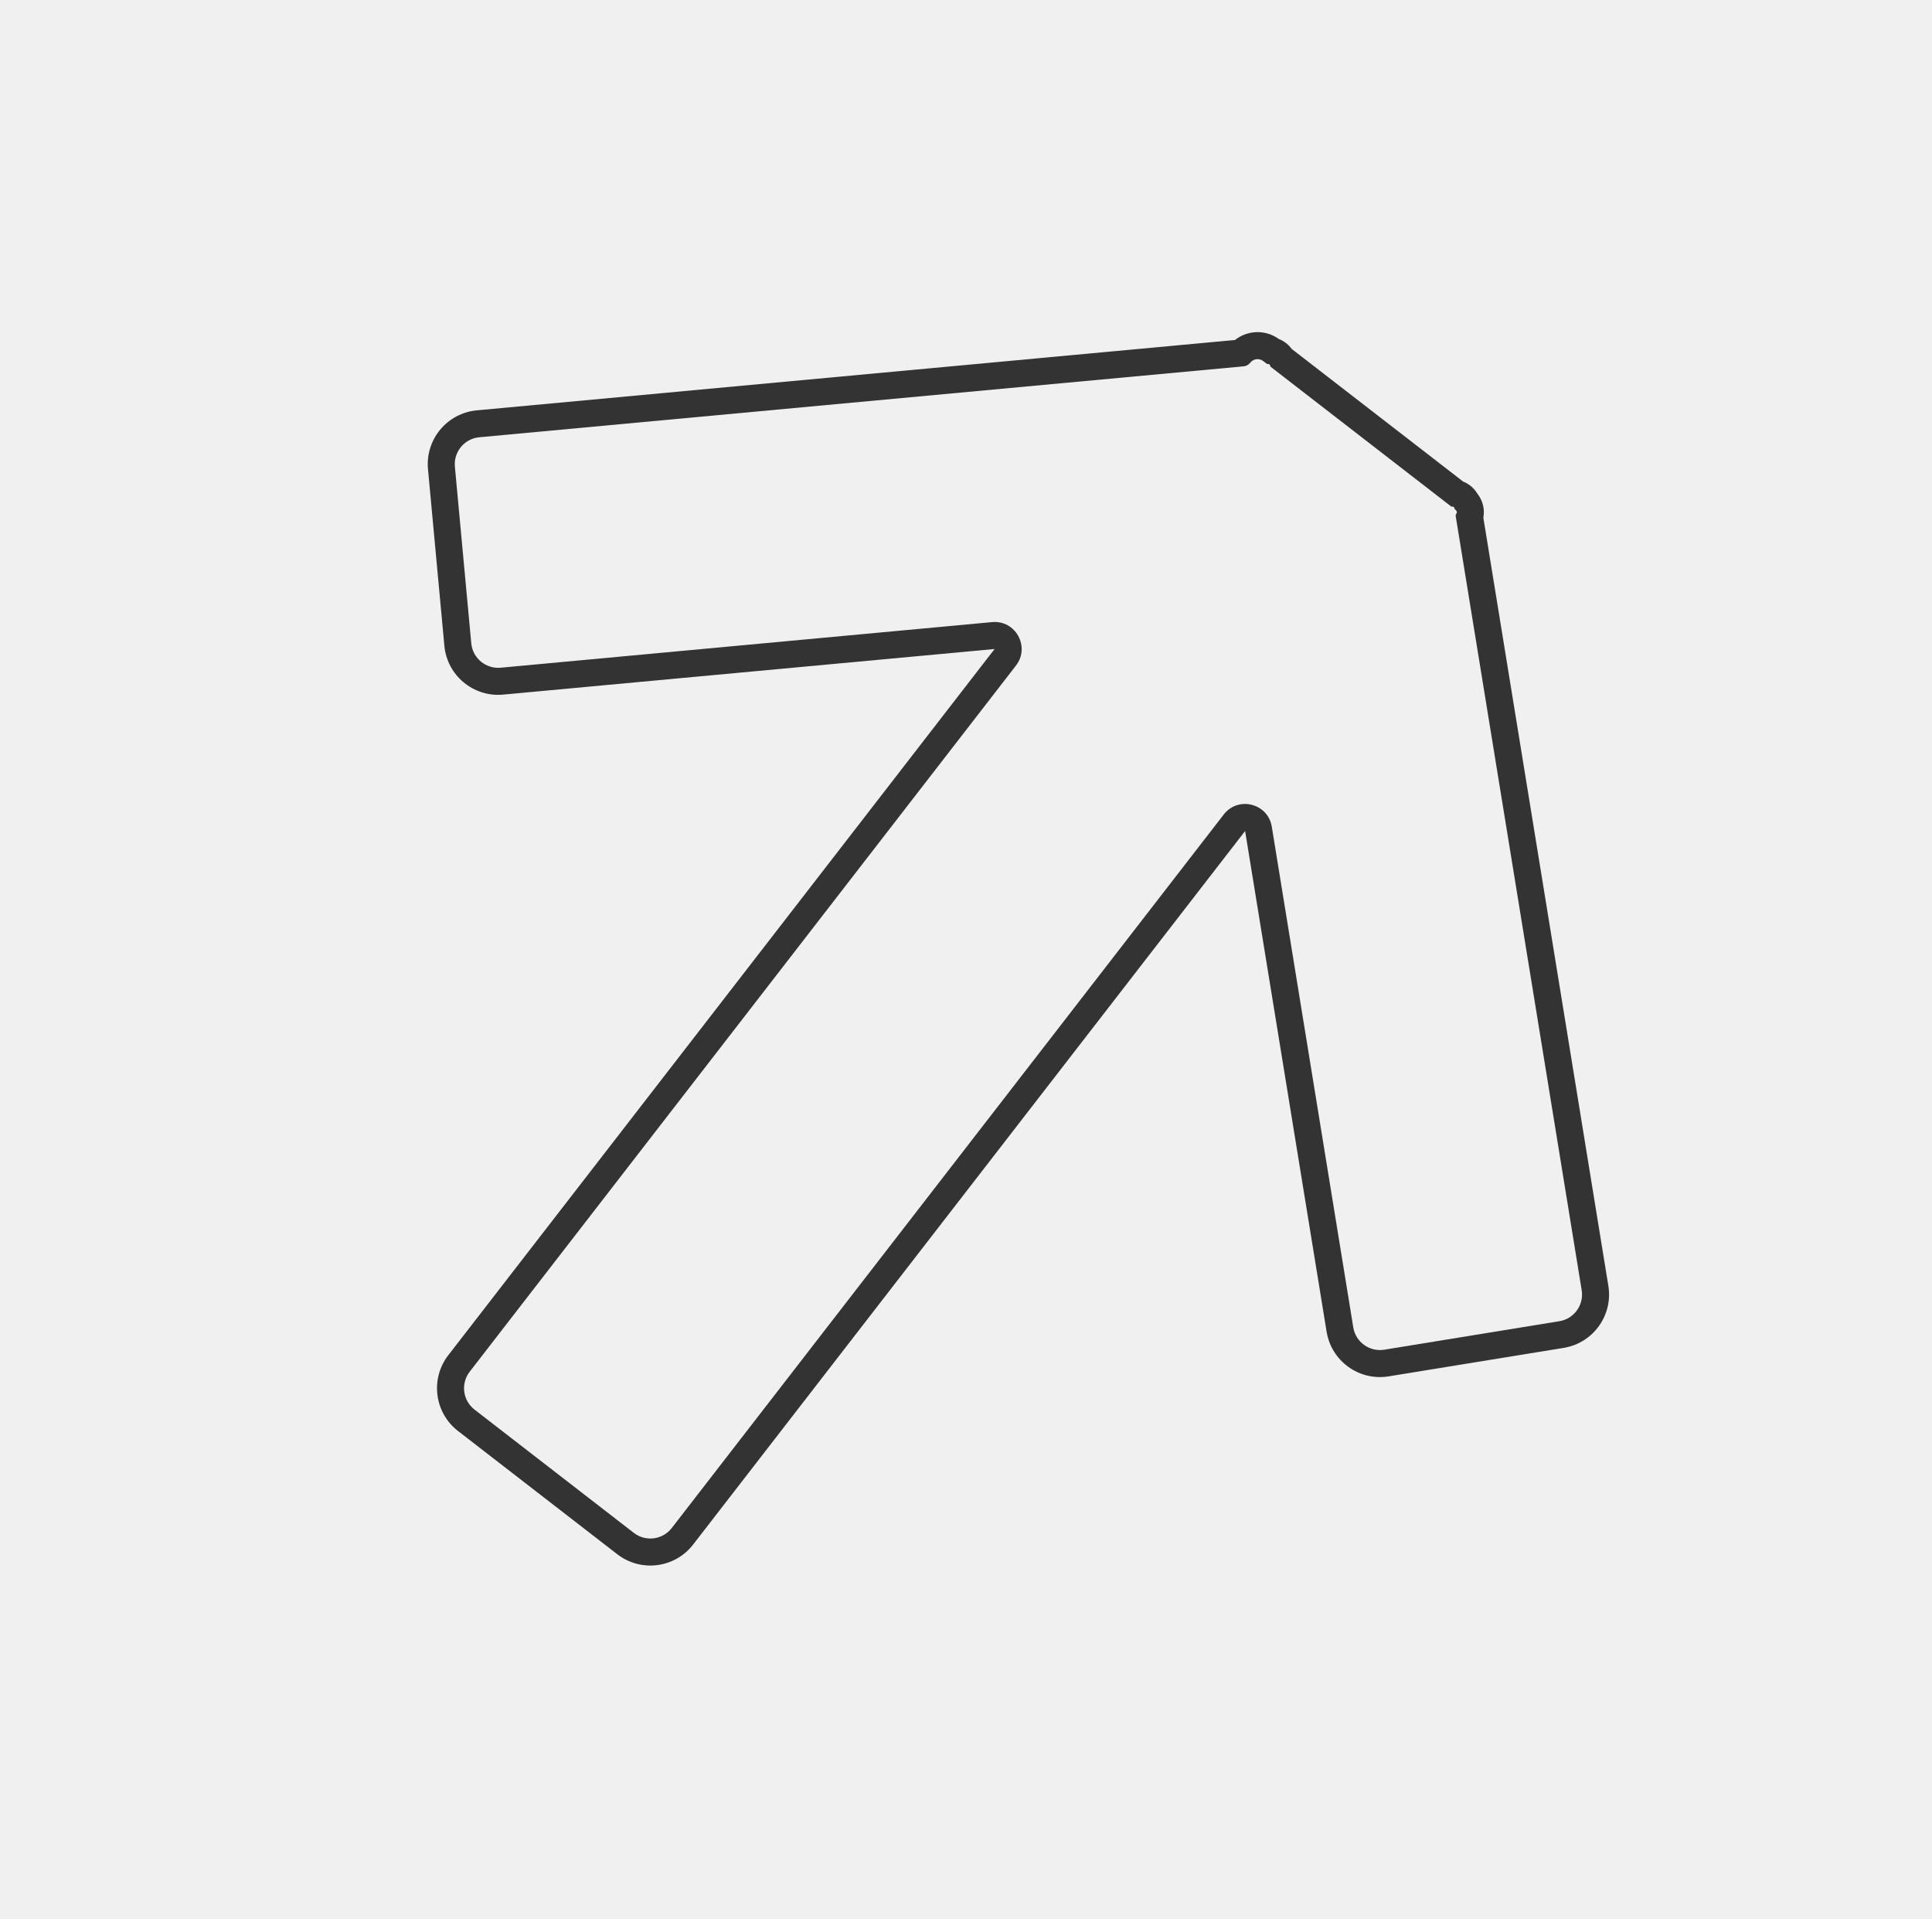
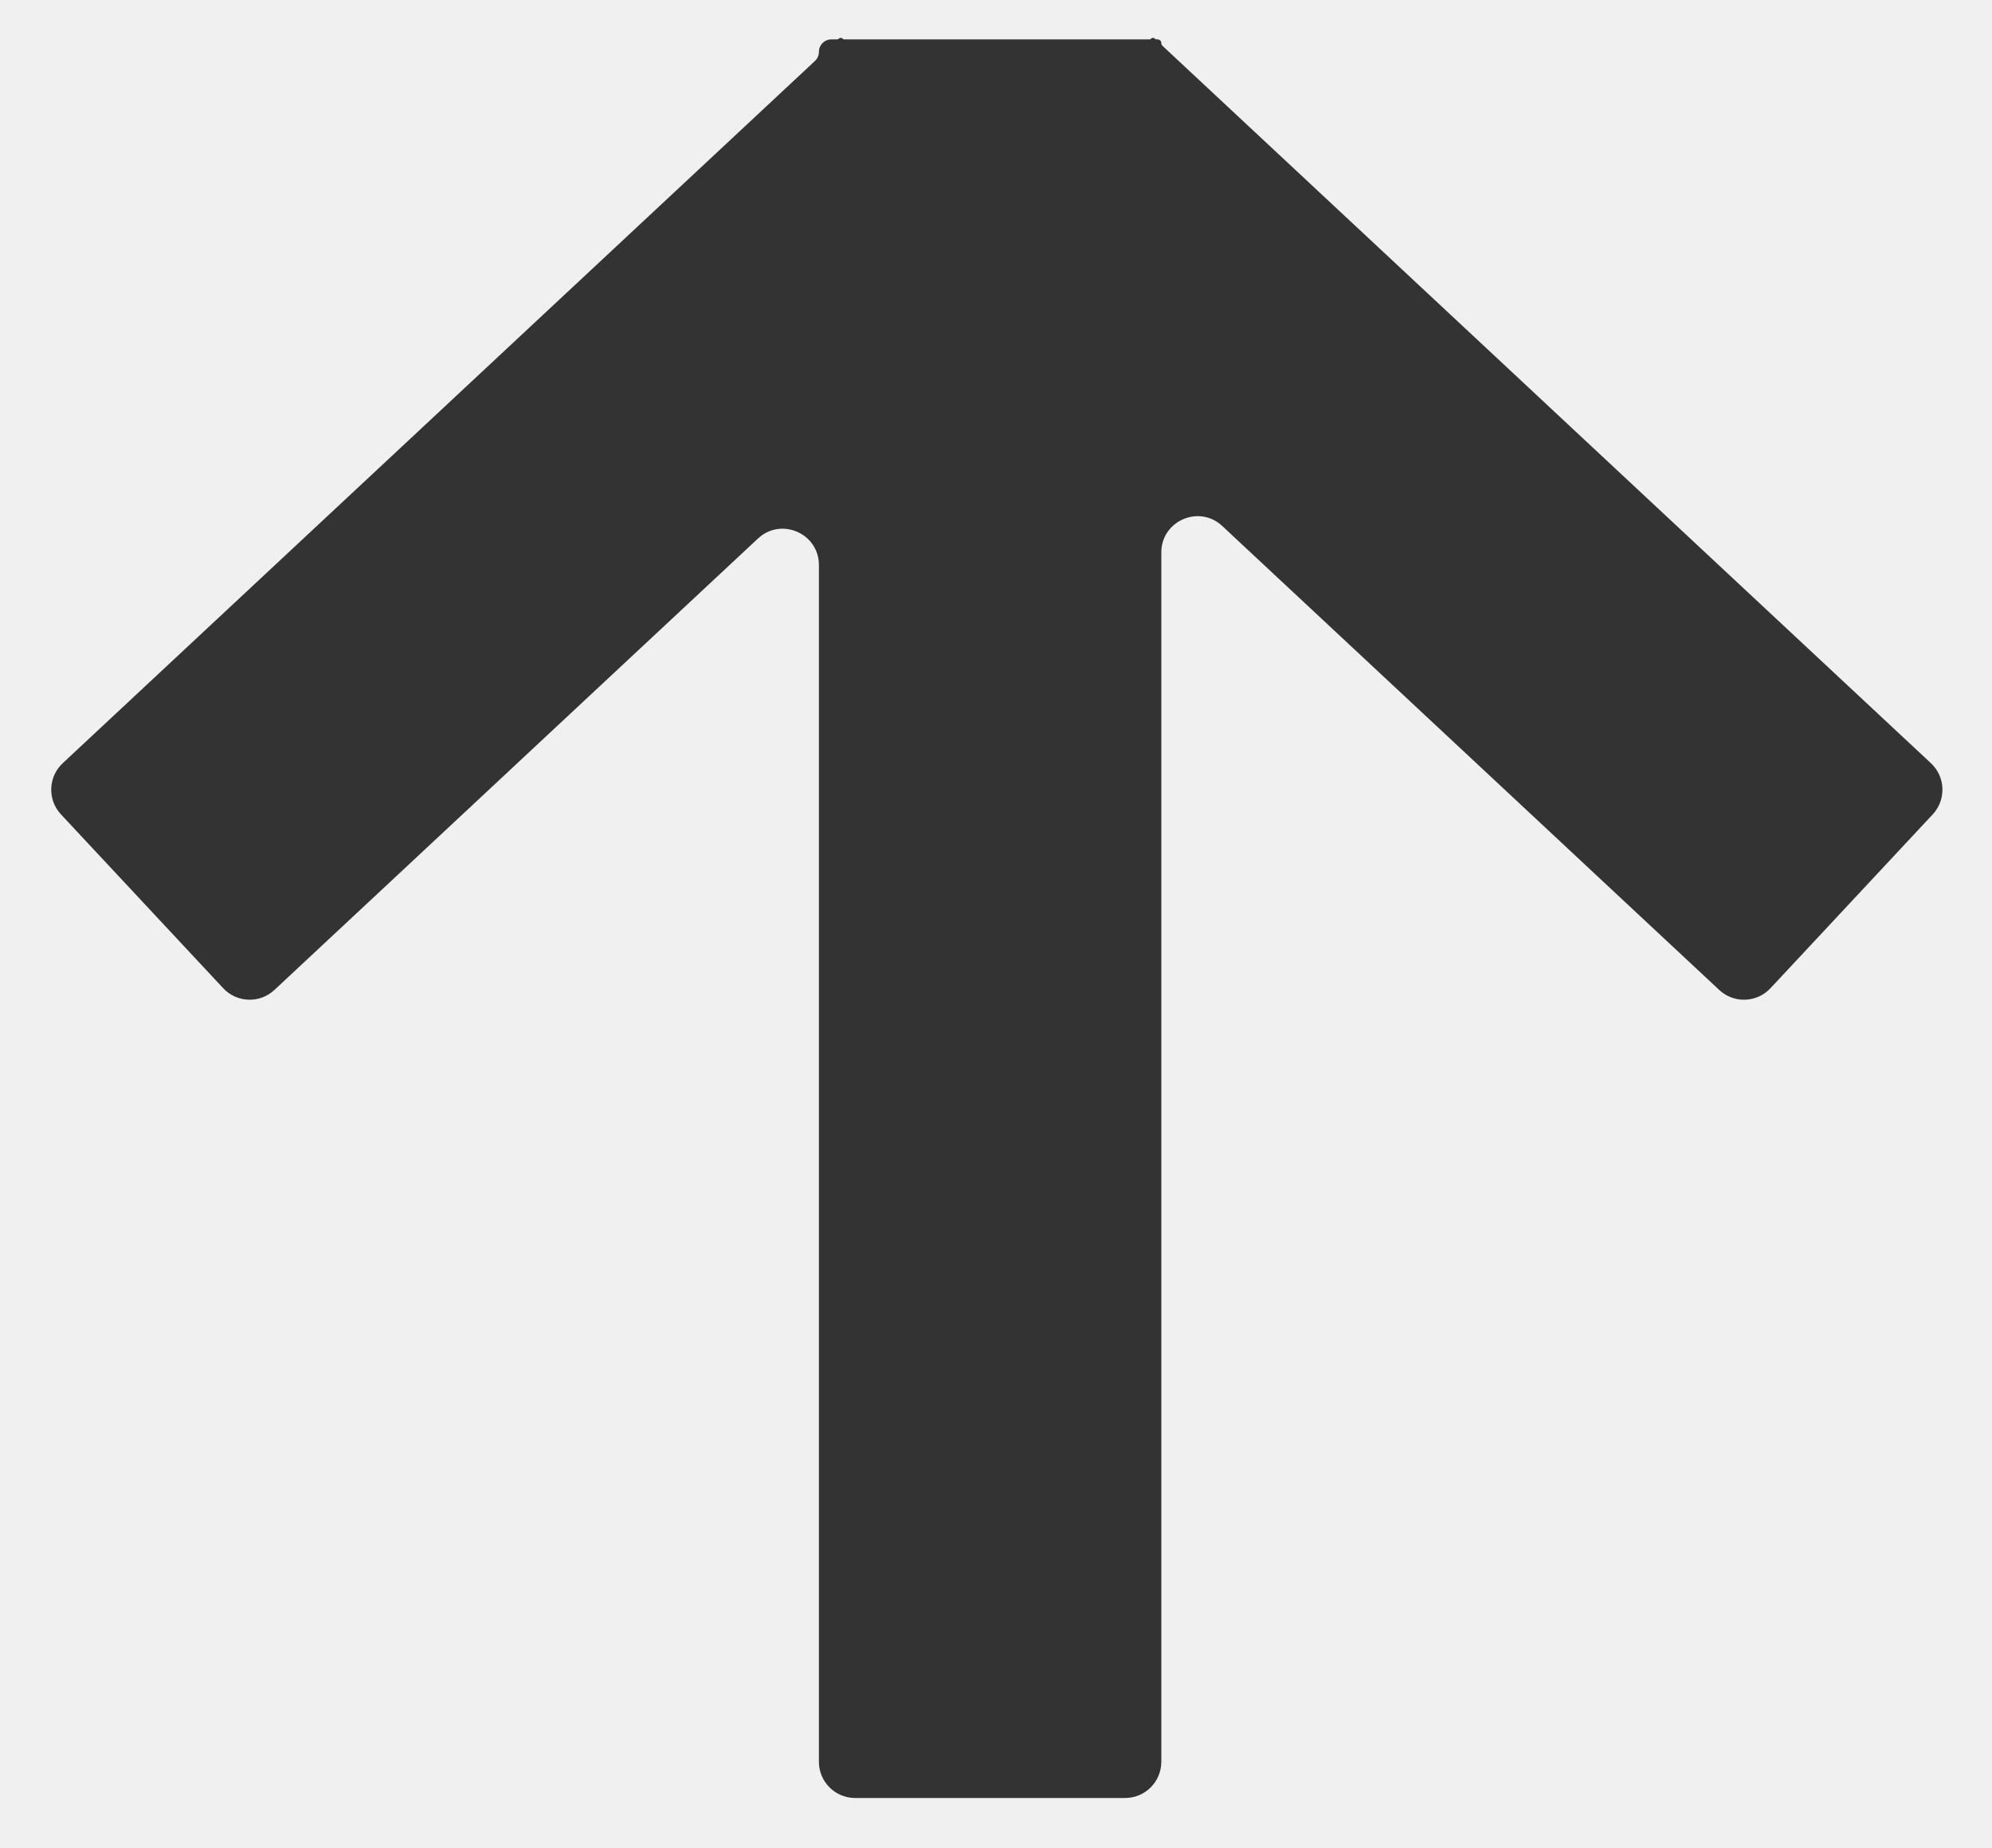
- <svg xmlns="http://www.w3.org/2000/svg" width="143" height="142" viewBox="0 0 143 142" fill="none">
-   <mask id="path-1-outside-1_258_3" maskUnits="userSpaceOnUse" x="-3.292" y="-2.51" width="148.626" height="147.373" fill="black">
-     <rect fill="white" x="-3.292" y="-2.51" width="148.626" height="147.373" />
-     <path fill-rule="evenodd" clip-rule="evenodd" d="M92.536 26.848C92.419 26.999 92.245 27.095 92.055 27.112L35.476 32.362C34.376 32.464 33.567 33.438 33.669 34.538L34.882 47.611C34.984 48.711 35.959 49.52 37.059 49.418L73.432 46.043C75.173 45.881 76.269 47.875 75.199 49.258L34.765 101.522C34.089 102.395 34.249 103.651 35.123 104.327L46.914 113.45C47.788 114.126 49.044 113.965 49.72 113.092L90.578 60.281C91.648 58.897 93.852 59.457 94.133 61.183L100.165 98.24C100.342 99.331 101.37 100.071 102.46 99.893L115.419 97.784C116.509 97.607 117.249 96.579 117.071 95.489L107.746 38.196C107.737 38.139 107.752 38.081 107.787 38.036V38.036C107.856 37.946 107.84 37.817 107.75 37.747L107.708 37.715C107.679 37.692 107.659 37.659 107.653 37.622L107.651 37.608C107.639 37.535 107.57 37.485 107.497 37.497V37.497C107.46 37.503 107.422 37.494 107.393 37.471L94.065 27.16C94.035 27.137 94.017 27.103 94.013 27.066V27.066C94.007 26.992 93.941 26.937 93.867 26.944L93.853 26.946C93.816 26.949 93.779 26.938 93.749 26.915L93.503 26.725C93.202 26.492 92.769 26.547 92.536 26.848V26.848Z" />
+ <svg xmlns="http://www.w3.org/2000/svg" width="110" height="102" viewBox="0 0 110 102" fill="none">
+   <mask id="path-1-outside-1_258_4" maskUnits="userSpaceOnUse" x="0.829" y="0.088" width="109" height="102" fill="black">
+     <rect fill="white" x="0.829" y="0.088" width="109" height="102" />
+     <path fill-rule="evenodd" clip-rule="evenodd" d="M45.221 2.863C45.221 3.054 45.142 3.236 45.002 3.366L3.464 42.139C2.657 42.893 2.613 44.159 3.367 44.966L12.326 54.564C13.079 55.371 14.345 55.415 15.152 54.661L41.856 29.734C43.135 28.541 45.221 29.448 45.221 31.197V97.275C45.221 98.379 46.117 99.275 47.221 99.275H62.129C63.234 99.275 64.129 98.379 64.129 97.275V30.504C64.129 28.755 66.216 27.849 67.494 29.042L94.94 54.661C95.748 55.415 97.013 55.371 97.767 54.564L106.726 44.966C107.479 44.159 107.436 42.893 106.628 42.14L64.195 2.531C64.153 2.492 64.129 2.437 64.129 2.38V2.38C64.129 2.266 64.037 2.174 63.923 2.174H63.871C63.833 2.174 63.797 2.16 63.77 2.134L63.76 2.125C63.706 2.074 63.621 2.077 63.57 2.131V2.131C63.545 2.158 63.509 2.174 63.472 2.174H46.621C46.584 2.174 46.548 2.158 46.523 2.131V2.131C46.472 2.077 46.387 2.074 46.333 2.125L46.322 2.134C46.295 2.16 46.259 2.174 46.221 2.174H45.91C45.529 2.174 45.221 2.482 45.221 2.863V2.863Z" />
  </mask>
-   <path d="M93.853 26.946L94.038 28.937L93.853 26.946ZM93.867 26.944L93.682 24.953L93.867 26.944ZM94.013 27.066L96.005 26.881L94.013 27.066ZM107.651 37.608L109.625 37.287L107.651 37.608ZM107.653 37.622L109.627 37.3L107.653 37.622ZM107.746 38.196L109.72 37.874L107.746 38.196ZM115.419 97.784L115.74 99.758L115.419 97.784ZM117.071 95.489L115.097 95.81L117.071 95.489ZM100.165 98.24L98.191 98.562L100.165 98.24ZM102.46 99.893L102.139 97.919L102.46 99.893ZM73.432 46.043L73.247 44.051L73.432 46.043ZM35.476 32.362L35.291 30.37L35.476 32.362ZM33.669 34.538L35.661 34.353L33.669 34.538ZM92.055 27.112L92.24 29.104L92.055 27.112ZM91.87 25.121L35.291 30.37L35.661 34.353L92.24 29.104L91.87 25.121ZM31.678 34.723L32.891 47.796L36.874 47.426L35.661 34.353L31.678 34.723ZM37.243 51.409L73.617 48.034L73.247 44.051L36.874 47.426L37.243 51.409ZM36.347 102.745L76.781 50.482L73.617 48.034L33.183 100.298L36.347 102.745ZM48.138 111.868L36.347 102.745L33.899 105.909L45.69 115.032L48.138 111.868ZM88.996 59.057L48.138 111.868L51.302 114.315L92.159 61.504L88.996 59.057ZM102.139 97.919L96.107 60.862L92.159 61.504L98.191 98.562L102.139 97.919ZM115.097 95.81L102.139 97.919L102.781 101.867L115.74 99.758L115.097 95.81ZM105.772 38.517L115.097 95.81L119.045 95.168L109.72 37.874L105.772 38.517ZM106.485 39.297L106.526 39.329L108.974 36.165L108.932 36.133L106.485 39.297ZM105.677 37.93L105.679 37.943L109.627 37.3L109.625 37.287L105.677 37.93ZM92.841 28.742L106.169 39.053L108.617 35.889L95.289 25.578L92.841 28.742ZM93.682 24.953L93.668 24.954L94.038 28.937L94.052 28.936L93.682 24.953ZM92.279 28.307L92.525 28.497L94.973 25.333L94.727 25.143L92.279 28.307ZM94.727 25.143C93.552 24.234 91.863 24.45 90.954 25.624L94.118 28.072C93.675 28.645 92.852 28.75 92.279 28.307L94.727 25.143ZM93.668 24.954C94.136 24.911 94.602 25.046 94.973 25.333L92.525 28.497C92.956 28.83 93.496 28.987 94.038 28.937L93.668 24.954ZM96.005 26.881C95.896 25.707 94.856 24.844 93.682 24.953L94.052 28.936C93.026 29.031 92.117 28.276 92.022 27.251L96.005 26.881ZM95.289 25.578C95.698 25.894 95.957 26.366 96.005 26.881L92.022 27.251C92.077 27.84 92.373 28.38 92.841 28.742L95.289 25.578ZM107.175 35.523C107.686 35.44 108.208 35.573 108.617 35.889L106.169 39.053C106.637 39.415 107.234 39.566 107.818 39.471L107.175 35.523ZM109.625 37.287C109.435 36.124 108.339 35.334 107.175 35.523L107.818 39.471C106.801 39.637 105.842 38.947 105.677 37.93L109.625 37.287ZM108.932 36.133C109.303 36.42 109.552 36.837 109.627 37.3L105.679 37.943C105.766 38.48 106.054 38.964 106.485 39.297L108.932 36.133ZM109.369 39.26C110.114 38.296 109.937 36.911 108.974 36.165L106.526 39.329C105.742 38.723 105.599 37.596 106.205 36.812L109.369 39.26ZM109.72 37.874C109.8 38.365 109.673 38.867 109.369 39.26L106.205 36.812C105.831 37.296 105.674 37.913 105.772 38.517L109.72 37.874ZM115.74 99.758C117.92 99.403 119.4 97.348 119.045 95.168L115.097 95.81L115.097 95.81L115.74 99.758ZM98.191 98.562C98.546 100.742 100.601 102.222 102.781 101.867L102.139 97.919L102.139 97.919L98.191 98.562ZM92.159 61.504L92.159 61.504L96.107 60.862C95.546 57.41 91.136 56.29 88.996 59.057L92.159 61.504ZM45.69 115.032C47.438 116.383 49.95 116.063 51.302 114.315L48.138 111.868L48.138 111.868L45.69 115.032ZM33.183 100.298C31.831 102.045 32.152 104.557 33.899 105.909L36.347 102.745L36.347 102.745L33.183 100.298ZM73.617 48.034L73.617 48.034L76.781 50.482C78.921 47.716 76.73 43.728 73.247 44.051L73.617 48.034ZM32.891 47.796C33.095 49.995 35.044 51.613 37.243 51.409L36.874 47.426L36.874 47.426L32.891 47.796ZM35.291 30.37C33.092 30.575 31.474 32.523 31.678 34.723L35.661 34.353L35.661 34.353L35.291 30.37ZM92.24 29.104C92.982 29.035 93.662 28.661 94.118 28.072L90.954 25.624C91.177 25.337 91.508 25.154 91.87 25.121L92.24 29.104Z" fill="#333333" mask="url(#path-1-outside-1_258_3)" />
+   <path fill-rule="evenodd" clip-rule="evenodd" d="M45.221 2.863C45.221 3.054 45.142 3.236 45.002 3.366L3.464 42.139C2.657 42.893 2.613 44.159 3.367 44.966L12.326 54.564C13.079 55.371 14.345 55.415 15.152 54.661L41.856 29.734C43.135 28.541 45.221 29.448 45.221 31.197V97.275C45.221 98.379 46.117 99.275 47.221 99.275H62.129C63.234 99.275 64.129 98.379 64.129 97.275V30.504C64.129 28.755 66.216 27.849 67.494 29.042L94.94 54.661C95.748 55.415 97.013 55.371 97.767 54.564L106.726 44.966C107.479 44.159 107.436 42.893 106.628 42.14L64.195 2.531C64.153 2.492 64.129 2.437 64.129 2.38V2.38C64.129 2.266 64.037 2.174 63.923 2.174H63.871C63.833 2.174 63.797 2.16 63.77 2.134L63.76 2.125C63.706 2.074 63.621 2.077 63.57 2.131V2.131C63.545 2.158 63.509 2.174 63.472 2.174H46.621C46.584 2.174 46.548 2.158 46.523 2.131V2.131C46.472 2.077 46.387 2.074 46.333 2.125L46.322 2.134C46.295 2.16 46.259 2.174 46.221 2.174H45.91C45.529 2.174 45.221 2.482 45.221 2.863V2.863Z" fill="#333333" />
+   <path d="M46.322 2.134L47.687 3.596L46.322 2.134ZM46.333 2.125L44.968 0.662L46.333 2.125ZM46.523 2.131L47.985 0.766L46.523 2.131ZM63.76 2.125L62.395 3.587L63.76 2.125ZM63.77 2.134L62.405 3.596L63.77 2.134ZM64.195 2.531L65.559 1.069L64.195 2.531ZM106.726 44.966L105.264 43.602L106.726 44.966ZM106.628 42.14L107.993 40.678L106.628 42.14ZM94.94 54.661L96.305 53.199L94.94 54.661ZM97.767 54.564L96.305 53.199L97.767 54.564ZM41.856 29.734L40.492 28.272L41.856 29.734ZM3.464 42.139L2.1 40.677L3.464 42.139ZM3.367 44.966L4.829 43.601L3.367 44.966ZM45.002 3.366L46.367 4.828L45.002 3.366ZM43.638 1.904L2.1 40.677L4.829 43.601L46.367 4.828L43.638 1.904ZM1.905 46.331L10.864 55.928L13.788 53.199L4.829 43.601L1.905 46.331ZM16.517 56.123L43.221 31.197L40.492 28.272L13.788 53.199L16.517 56.123ZM47.221 97.275V31.197H43.221V97.275H47.221ZM62.129 97.275H47.221V101.275H62.129V97.275ZM62.129 30.504V97.275H66.129V30.504H62.129ZM96.305 53.199L68.859 27.58L66.129 30.504L93.575 56.123L96.305 53.199ZM105.264 43.602L96.305 53.199L99.229 55.929L108.188 46.331L105.264 43.602ZM62.83 3.993L105.264 43.602L107.993 40.678L65.559 1.069L62.83 3.993ZM63.871 4.174H63.923V0.174H63.871V4.174ZM62.395 3.587L62.405 3.596L65.135 0.672L65.125 0.663L62.395 3.587ZM46.621 4.174H63.472V0.174H46.621V4.174ZM44.968 0.662L44.958 0.672L47.687 3.596L47.697 3.587L44.968 0.662ZM45.91 4.174H46.221V0.174H45.91V4.174ZM45.91 0.174C44.425 0.174 43.221 1.378 43.221 2.863H47.221C47.221 3.587 46.634 4.174 45.91 4.174V0.174ZM44.958 0.672C45.301 0.352 45.752 0.174 46.221 0.174V4.174C46.766 4.174 47.289 3.967 47.687 3.596L44.958 0.672ZM47.985 0.766C47.18 -0.095 45.83 -0.142 44.968 0.662L47.697 3.587C46.944 4.29 45.764 4.249 45.061 3.496L47.985 0.766ZM46.621 0.174C47.138 0.174 47.632 0.388 47.985 0.766L45.061 3.496C45.464 3.928 46.029 4.174 46.621 4.174V0.174ZM62.108 0.766C62.461 0.388 62.955 0.174 63.472 0.174V4.174C64.064 4.174 64.629 3.928 65.032 3.496L62.108 0.766ZM65.125 0.663C64.263 -0.142 62.912 -0.095 62.108 0.766L65.032 3.496C64.329 4.249 63.148 4.29 62.395 3.587L65.125 0.663ZM63.871 0.174C64.34 0.174 64.792 0.352 65.135 0.672L62.405 3.596C62.803 3.967 63.327 4.174 63.871 4.174V0.174ZM66.129 2.38C66.129 1.161 65.142 0.174 63.923 0.174V4.174C62.932 4.174 62.129 3.371 62.129 2.38H66.129ZM65.559 1.069C65.923 1.408 66.129 1.883 66.129 2.38H62.129C62.129 2.991 62.383 3.575 62.83 3.993L65.559 1.069ZM108.188 46.331C109.695 44.716 109.608 42.185 107.993 40.678L105.264 43.602L105.264 43.602L108.188 46.331ZM93.575 56.123C95.19 57.631 97.722 57.544 99.229 55.929L96.305 53.199L96.305 53.199L93.575 56.123ZM66.129 30.504L66.129 30.504L68.859 27.58C66.302 25.193 62.129 27.006 62.129 30.504H66.129ZM62.129 101.275C64.338 101.275 66.129 99.484 66.129 97.275H62.129L62.129 97.275V101.275ZM43.221 97.275C43.221 99.484 45.012 101.275 47.221 101.275V97.275L47.221 97.275H43.221ZM43.221 31.197L43.221 31.197H47.221C47.221 27.699 43.048 25.886 40.492 28.272L43.221 31.197ZM10.864 55.928C12.371 57.543 14.902 57.63 16.517 56.123L13.788 53.199L13.788 53.199L10.864 55.928ZM2.1 40.677C0.485 42.185 0.398 44.716 1.905 46.331L4.829 43.601L4.829 43.601L2.1 40.677ZM46.367 4.828C46.912 4.32 47.221 3.608 47.221 2.863H43.221C43.221 2.499 43.372 2.152 43.638 1.904L46.367 4.828Z" mask="url(#path-1-outside-1_258_4)" />
</svg>
